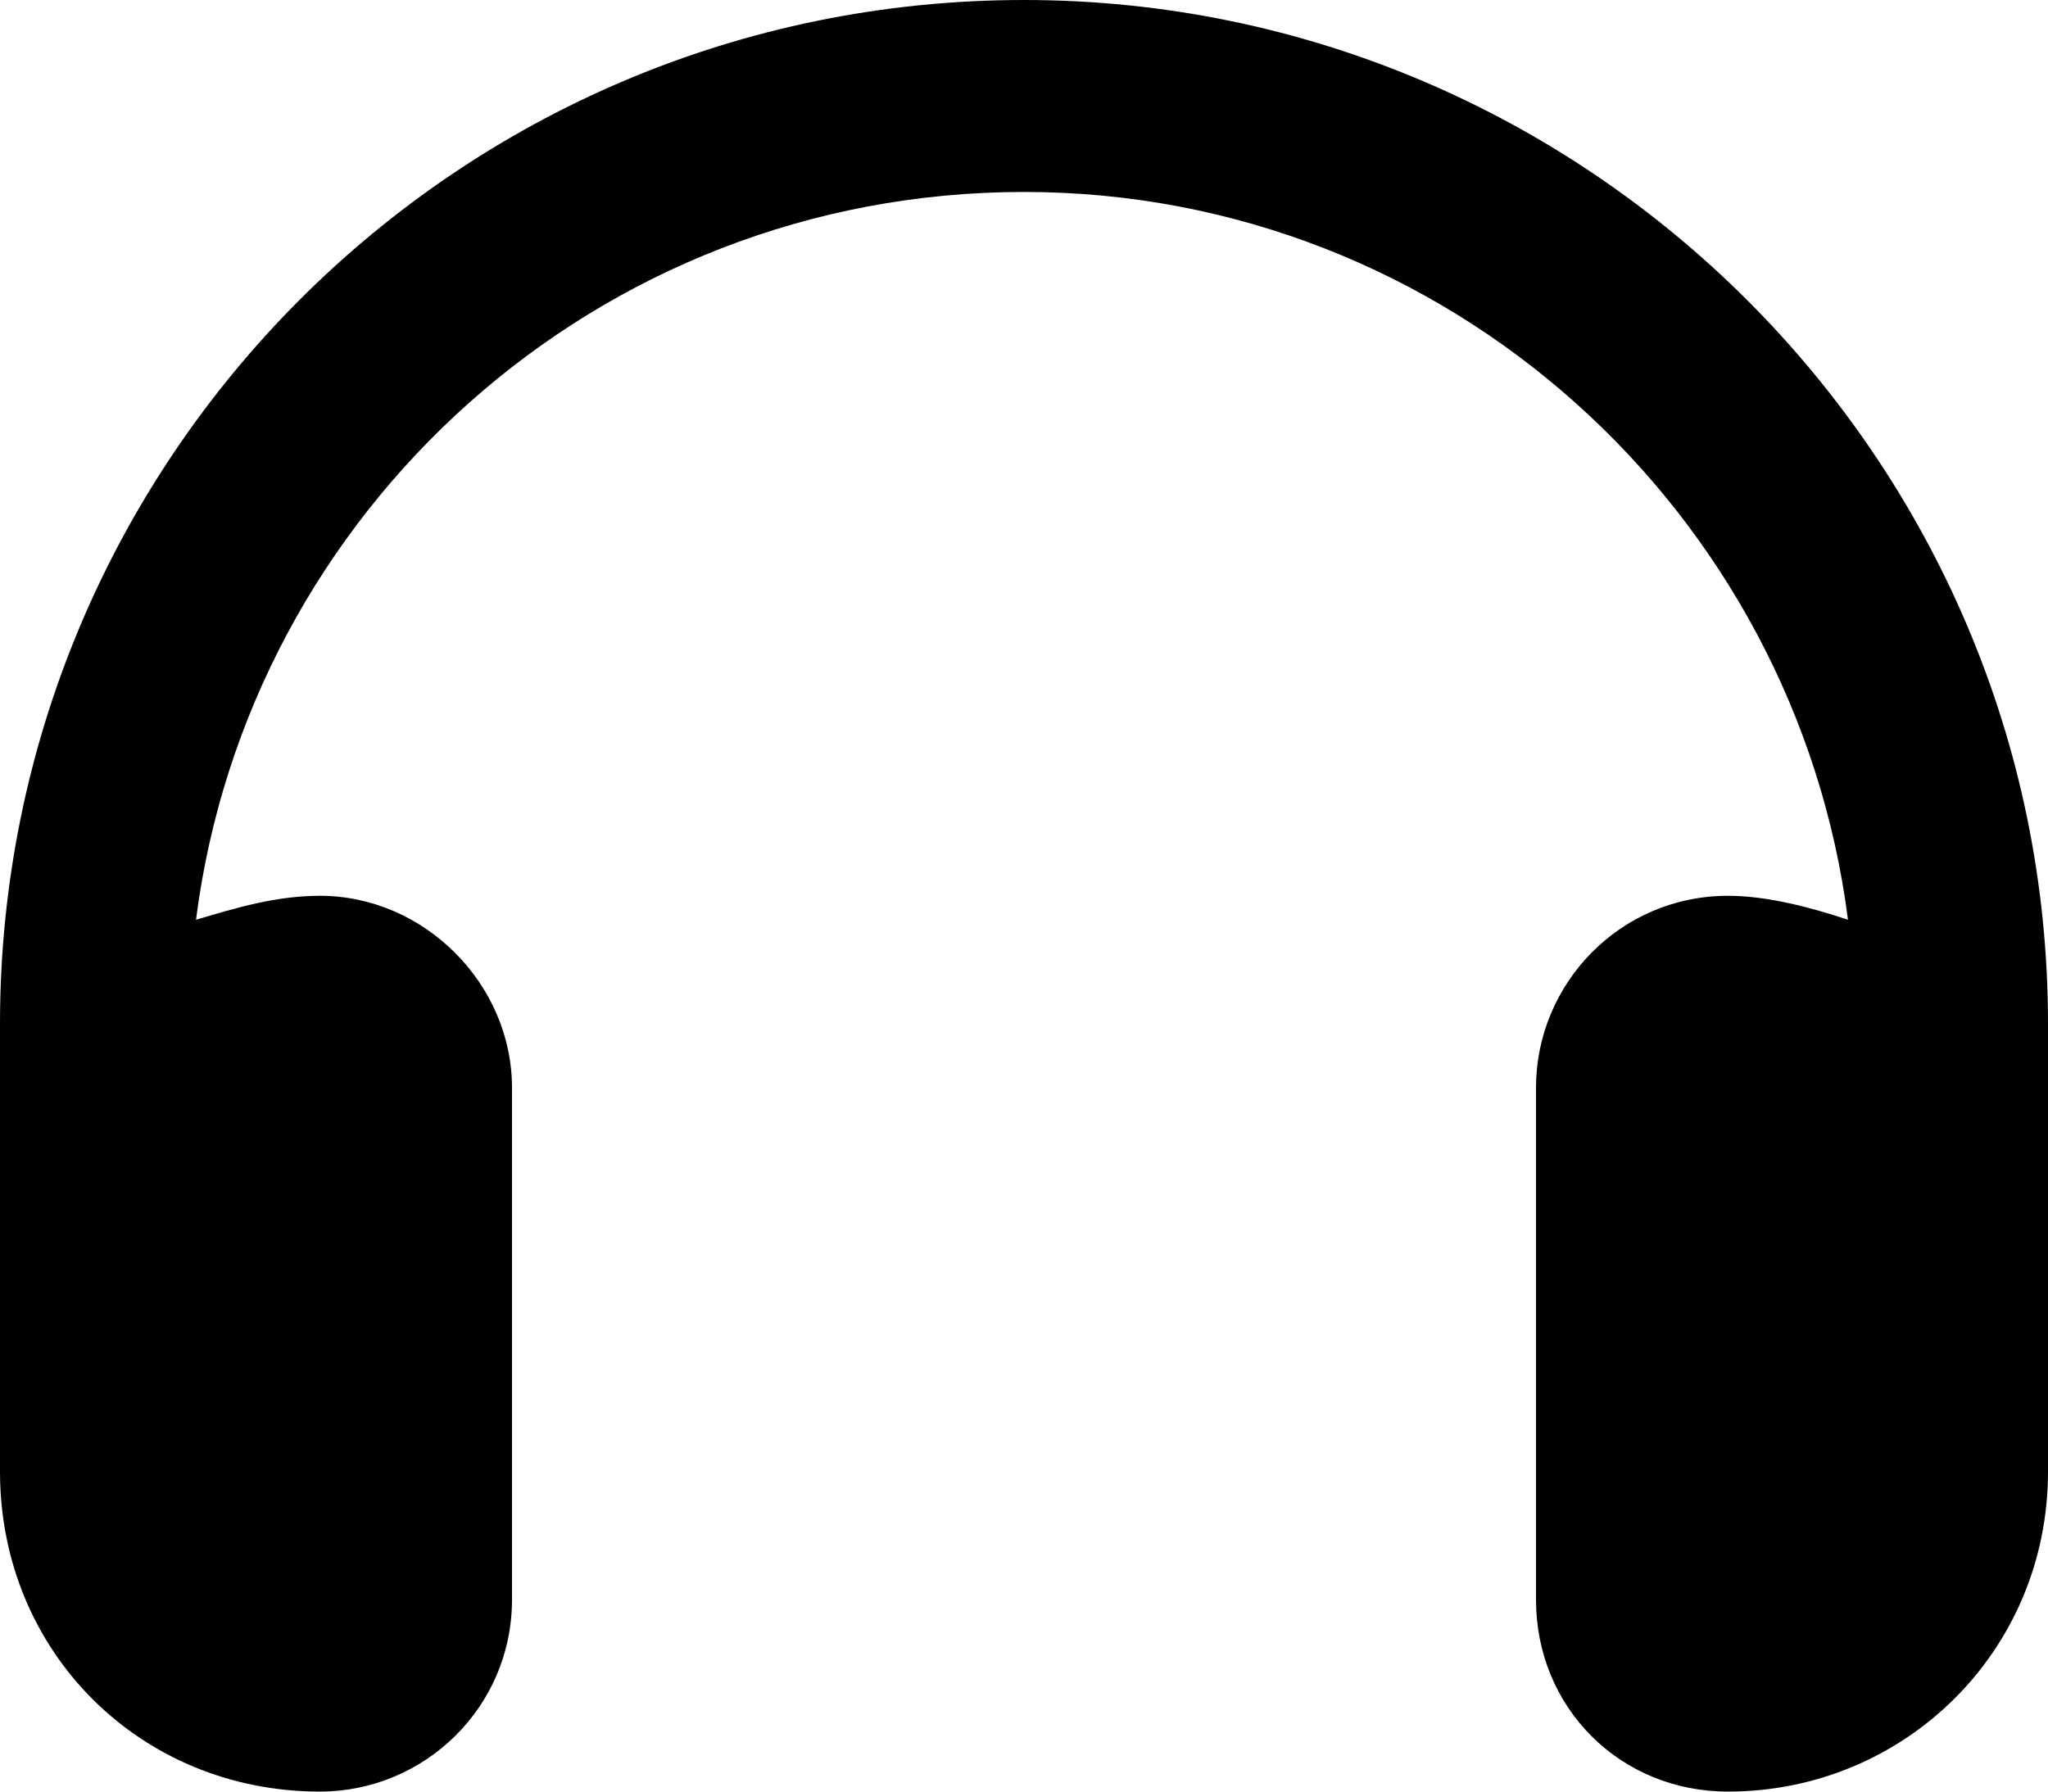
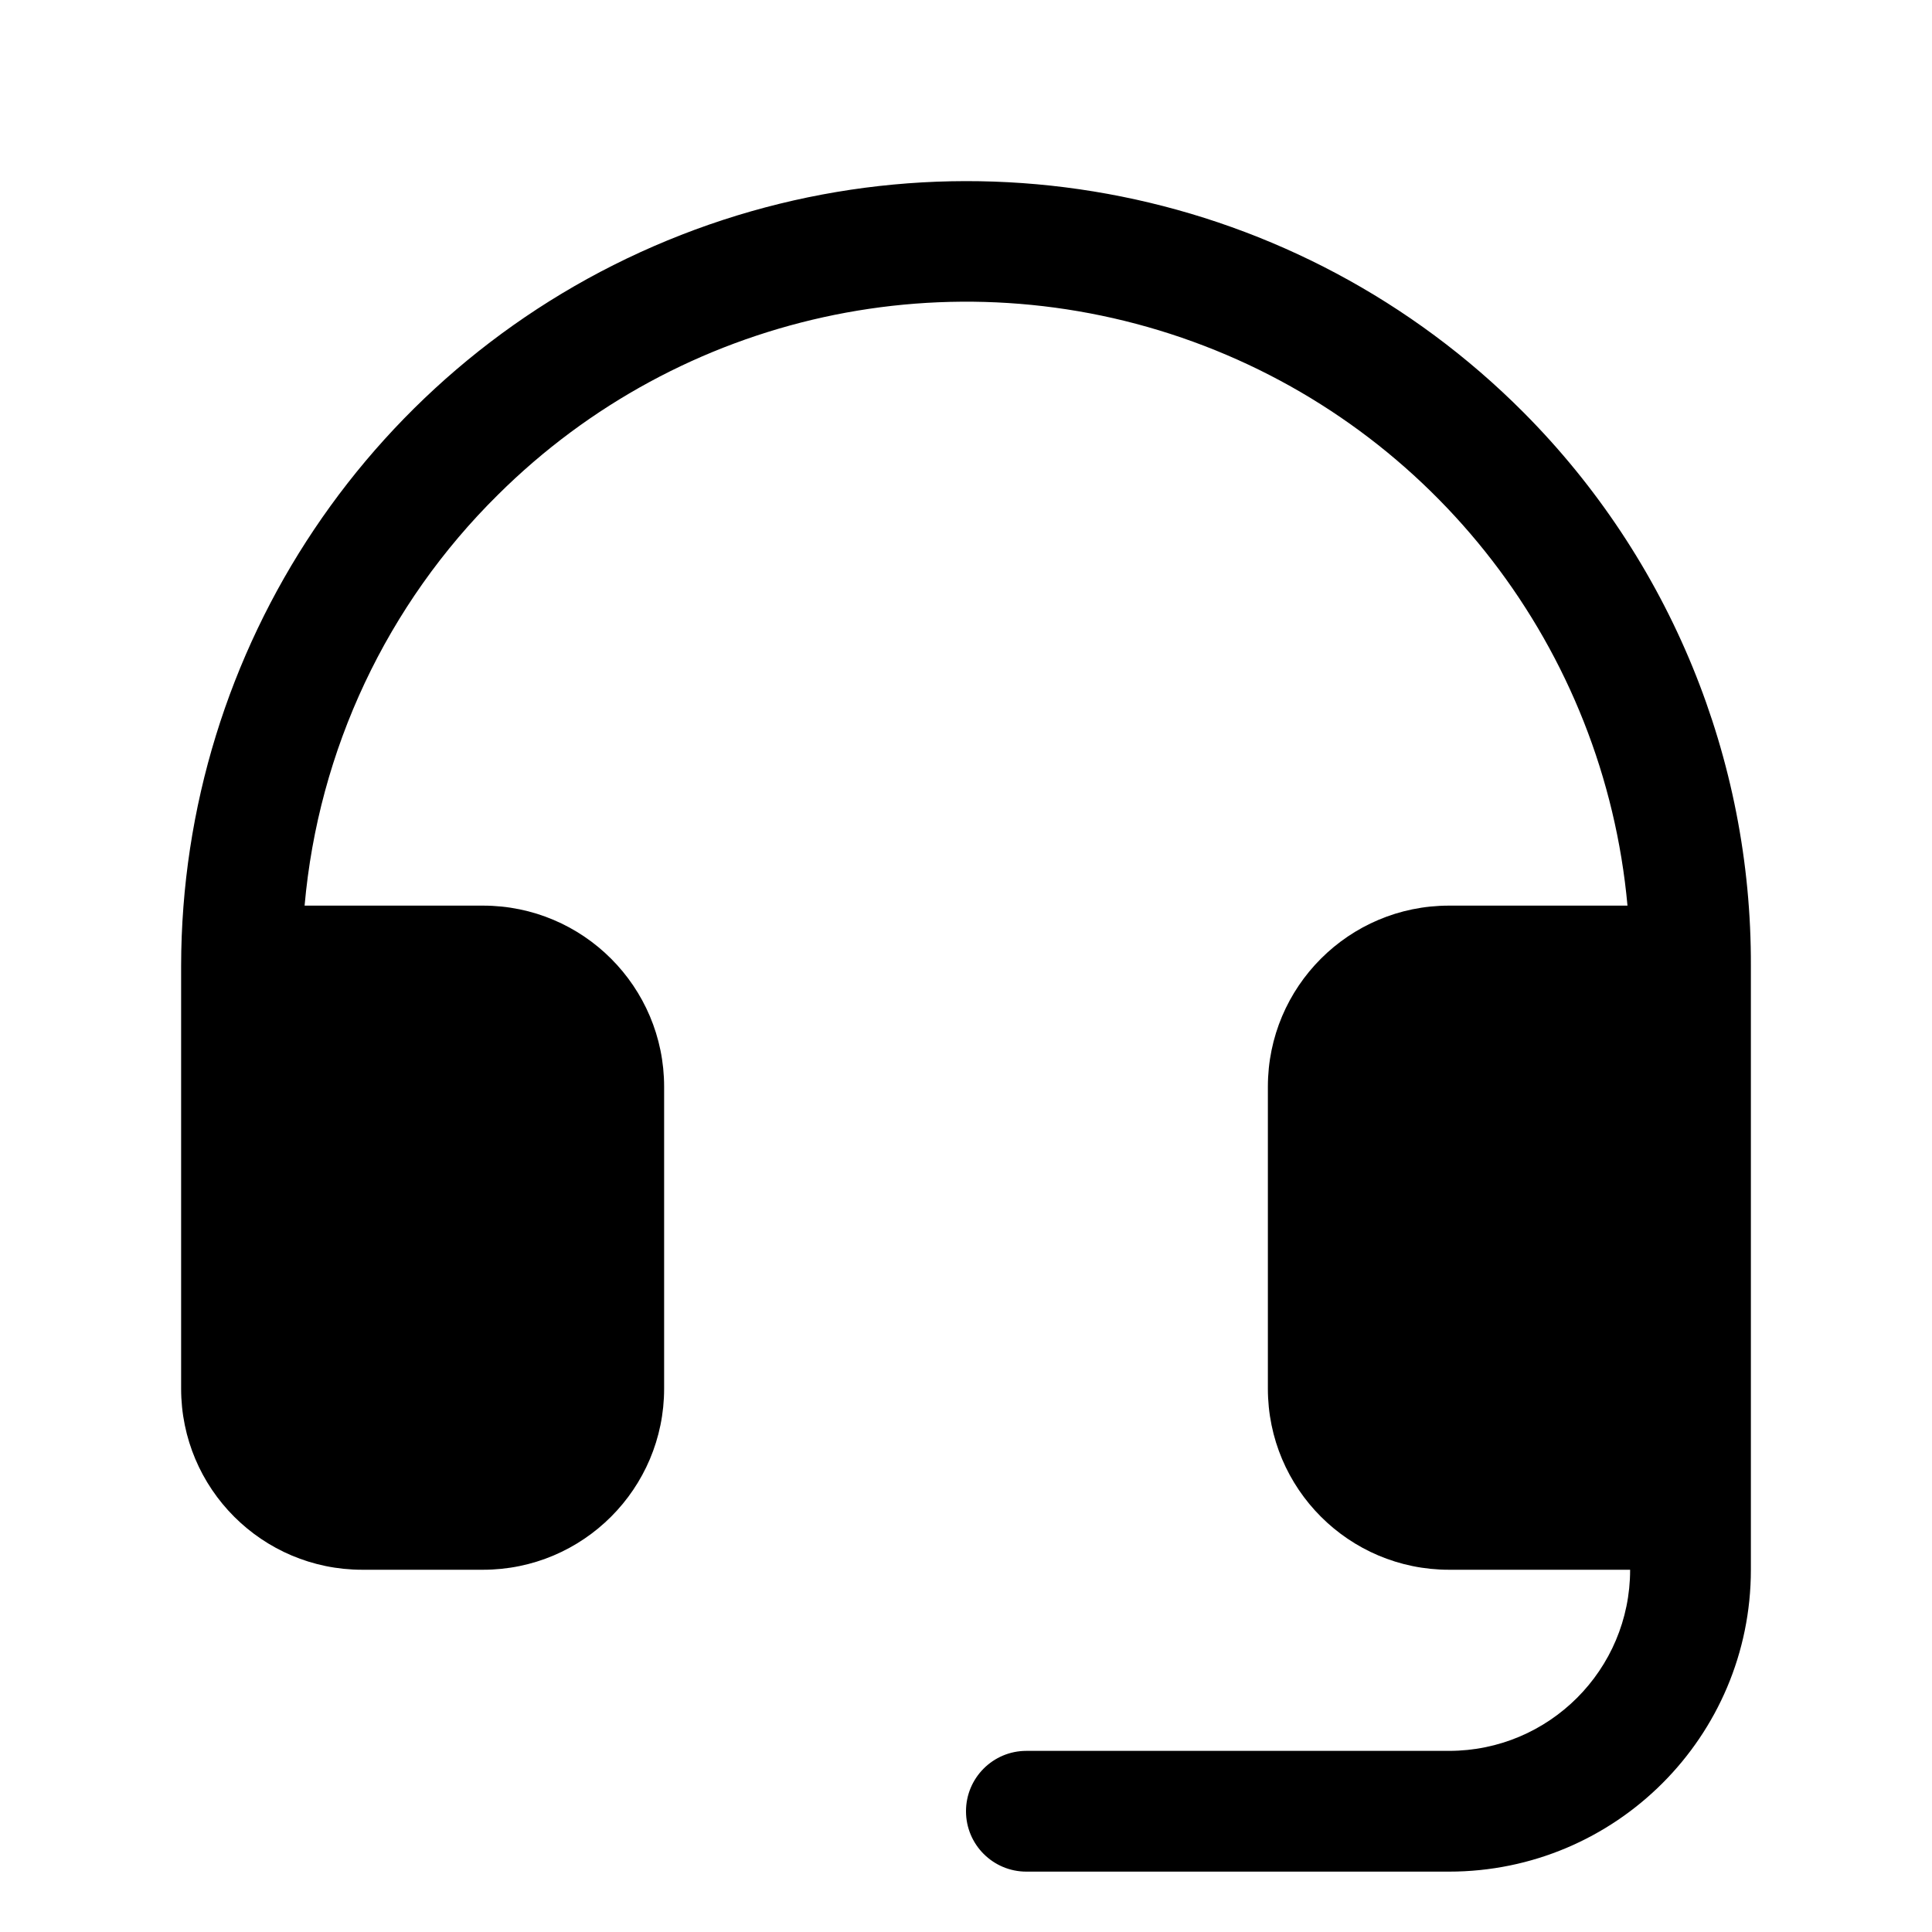
- <svg xmlns="http://www.w3.org/2000/svg" viewBox="0 0 24 21" fill="none">
-   <path d="M12 2.25C6.984 2.25 2.906 6 2.297 10.781C2.766 10.641 3.234 10.5 3.75 10.5C4.969 10.5 6 11.531 6 12.75V18.75C6 20.016 4.969 21 3.75 21C1.641 21 0 19.359 0 17.25V16.5V14.25V12C0 5.391 5.344 0 12 0C18.609 0 24 5.391 24 12V14.25V16.5V17.25C24 19.359 22.312 21 20.25 21C18.984 21 18 20.016 18 18.75V12.75C18 11.531 18.984 10.5 20.25 10.5C20.719 10.5 21.234 10.641 21.656 10.781C21.047 6 16.969 2.25 12 2.25Z" fill="currentColor" />
+ <svg xmlns="http://www.w3.org/2000/svg" viewBox="0 0 256 256" fill="currentColor">
+   <path d="M232,128v80a40,40,0,0,1-40,40H136a8,8,0,0,1,0-16h56a24,24,0,0,0,24-24H192a24,24,0,0,1-24-24V144a24,24,0,0,1,24-24h23.65A88,88,0,0,0,66,65.54,87.29,87.29,0,0,0,40.36,120H64a24,24,0,0,1,24,24v40a24,24,0,0,1-24,24H48a24,24,0,0,1-24-24V128A104.11,104.11,0,0,1,201.89,54.66,103.41,103.41,0,0,1,232,128Z" />
</svg>
